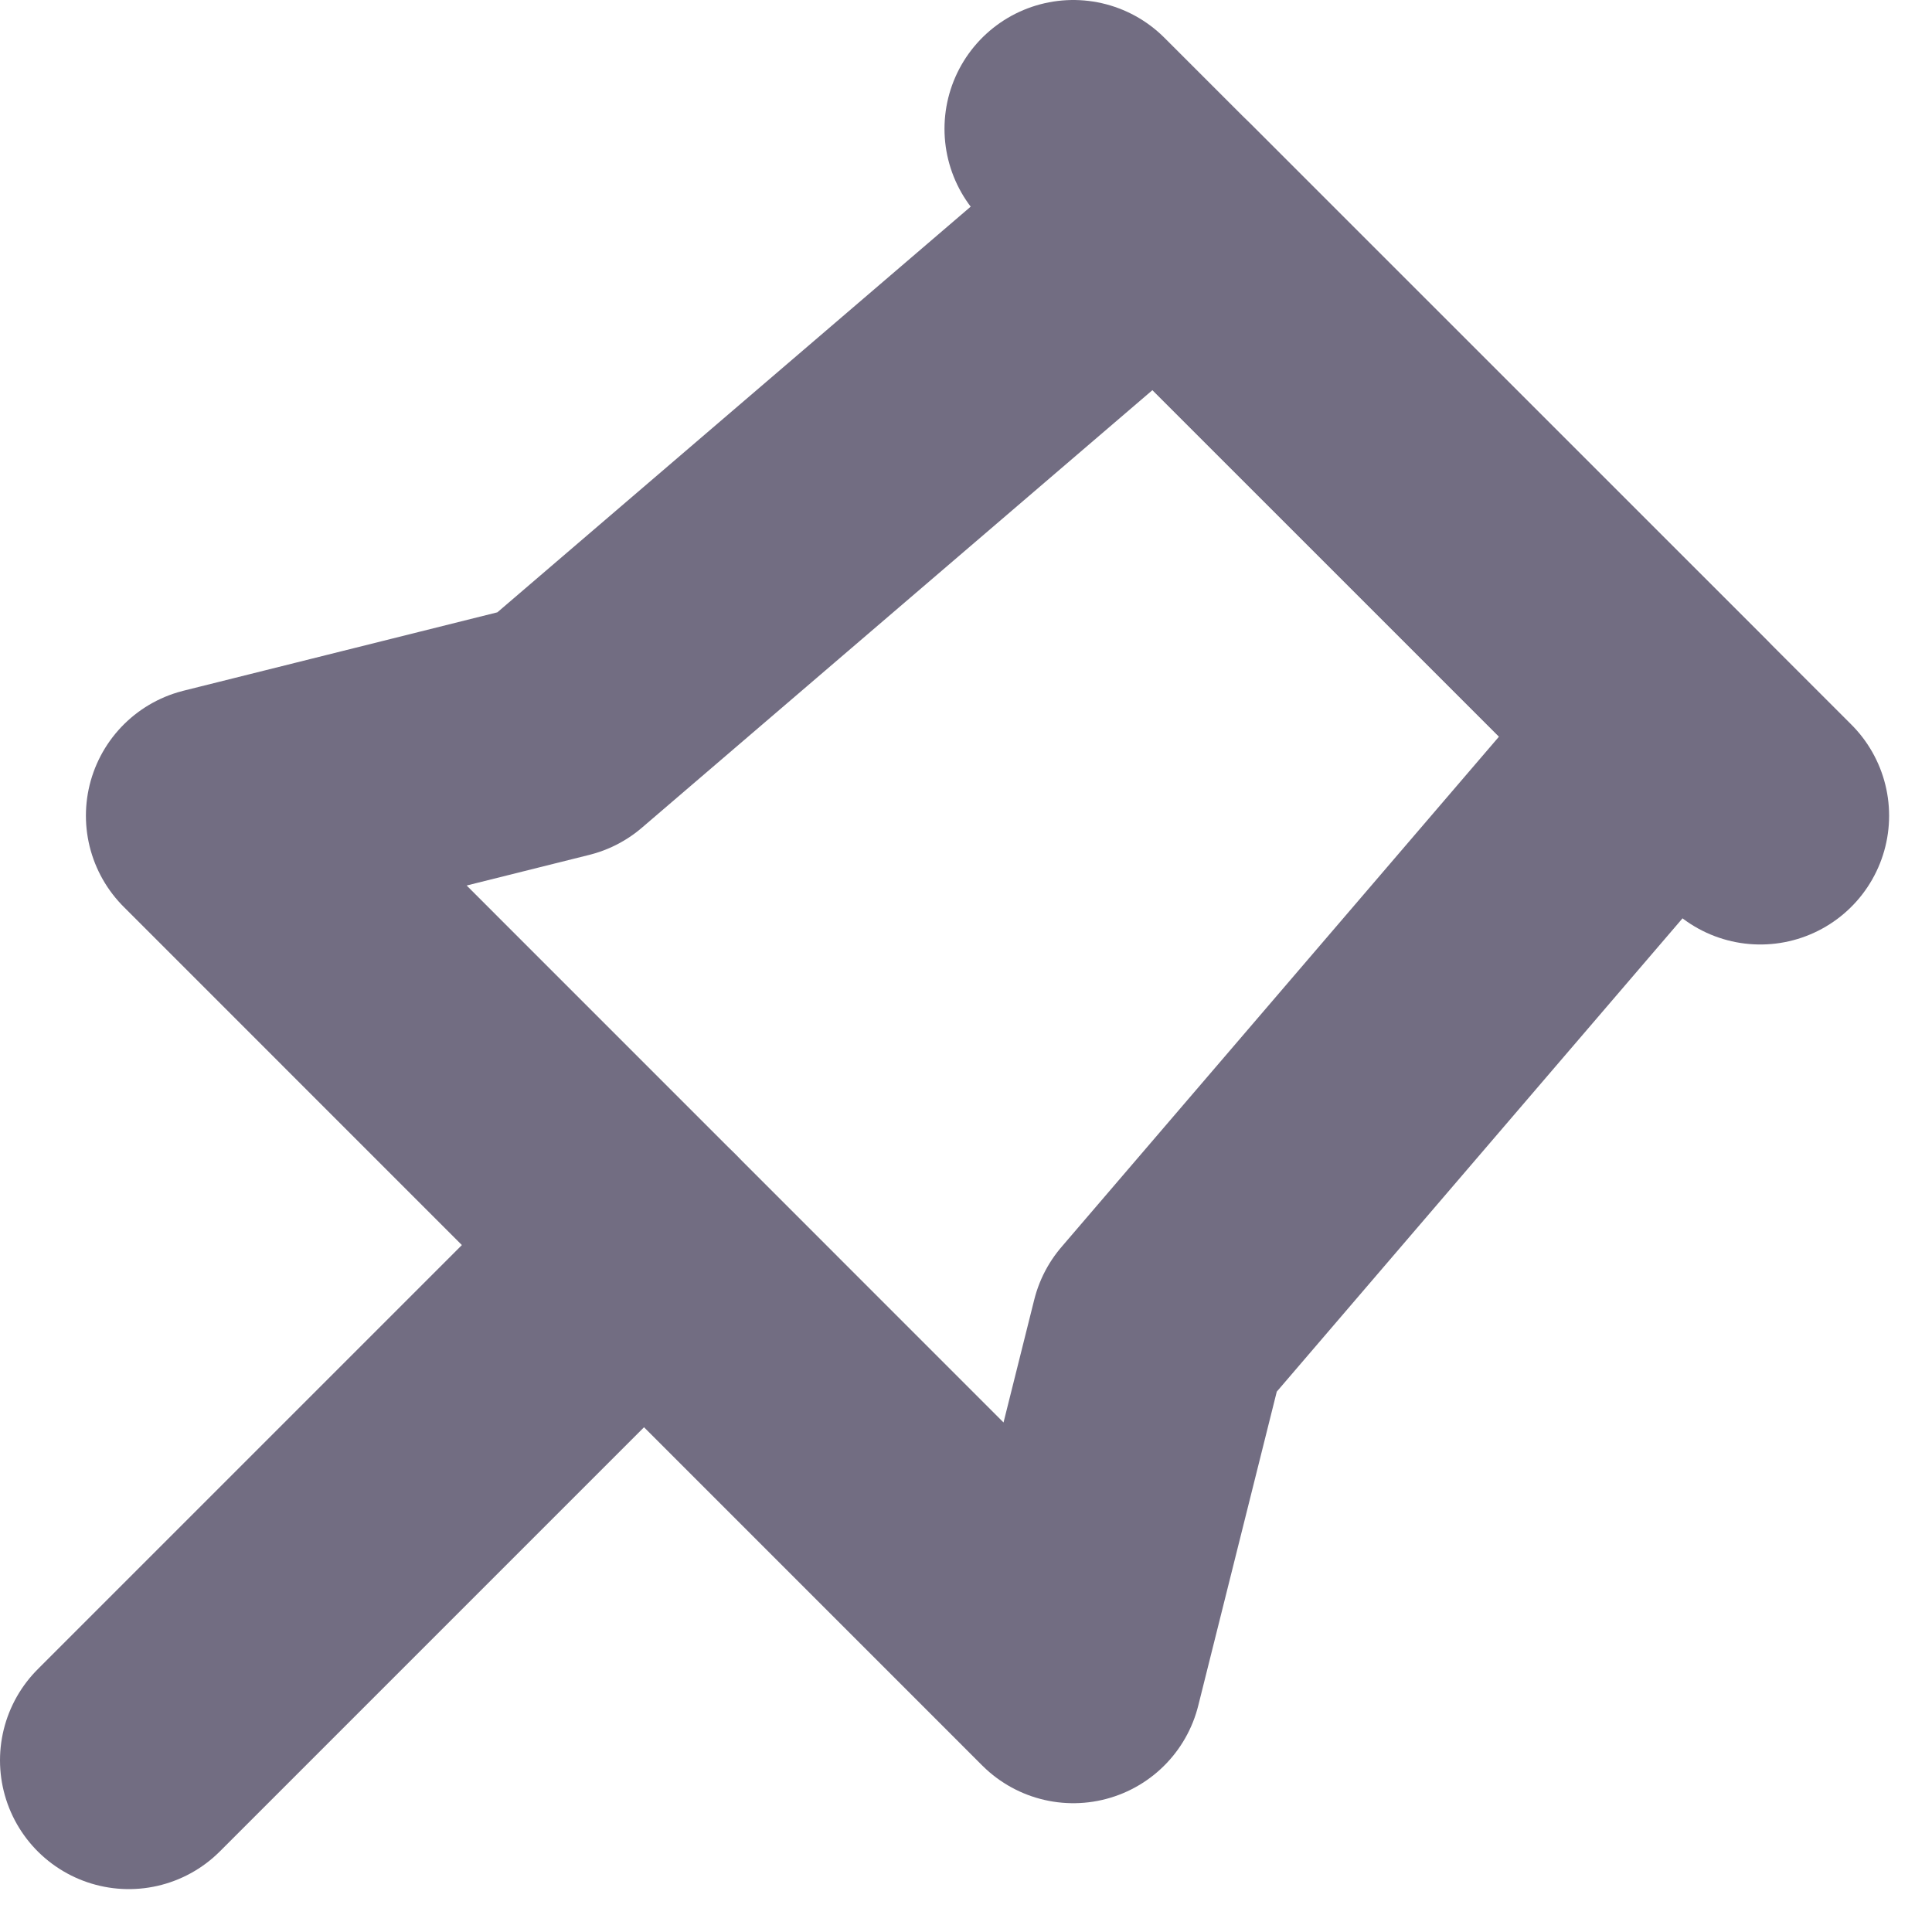
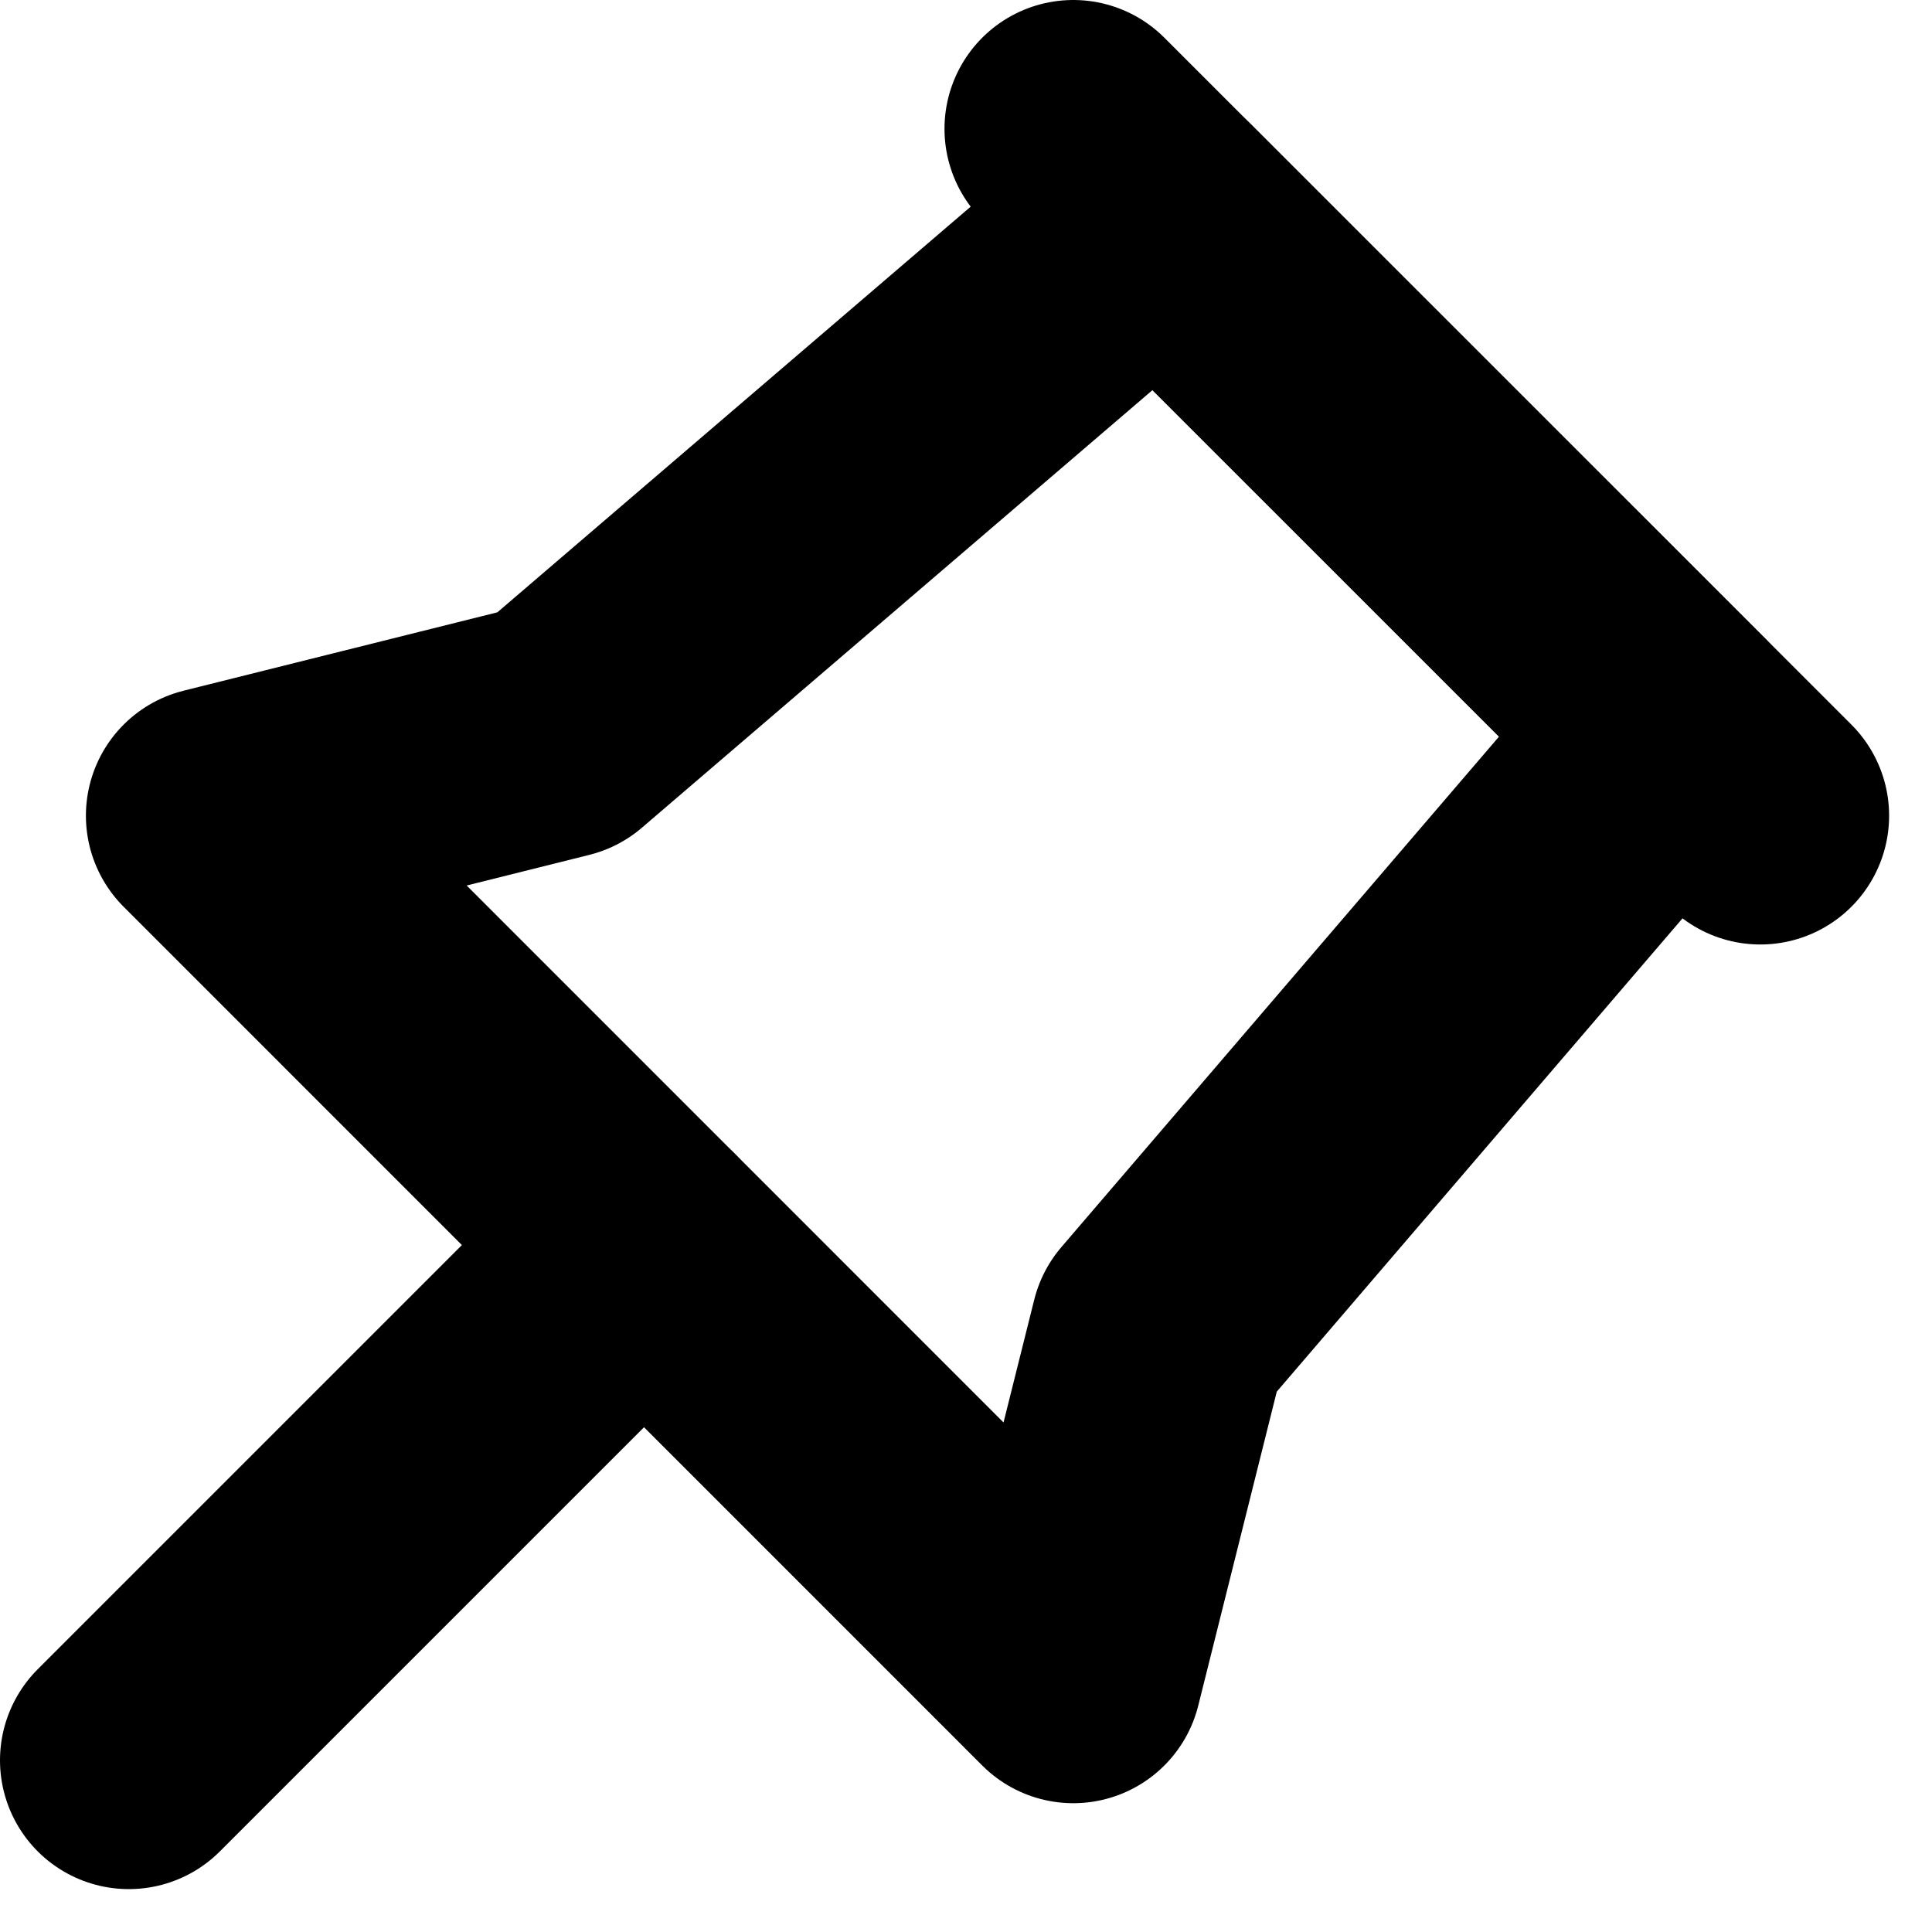
<svg xmlns="http://www.w3.org/2000/svg" width="15px" height="15px" viewBox="0 0 15 15" version="1.1">
-   <g transform="translate(1 1)" stroke="#726D82" stroke-width="2" fill="none" fill-rule="evenodd" stroke-linecap="round" stroke-linejoin="round">
+   <g transform="translate(1 1)" stroke="#000000" stroke-width="2" fill="none" fill-rule="evenodd" stroke-linecap="round" stroke-linejoin="round">
    <path d="M0.667 5.333L3.333 4.667 8 0.667 12 4.667 8 9.333 7.333 12z" />
    <path d="M0 12.667l4-4M7.333 0l5.334 5.333" />
  </g>
</svg>
